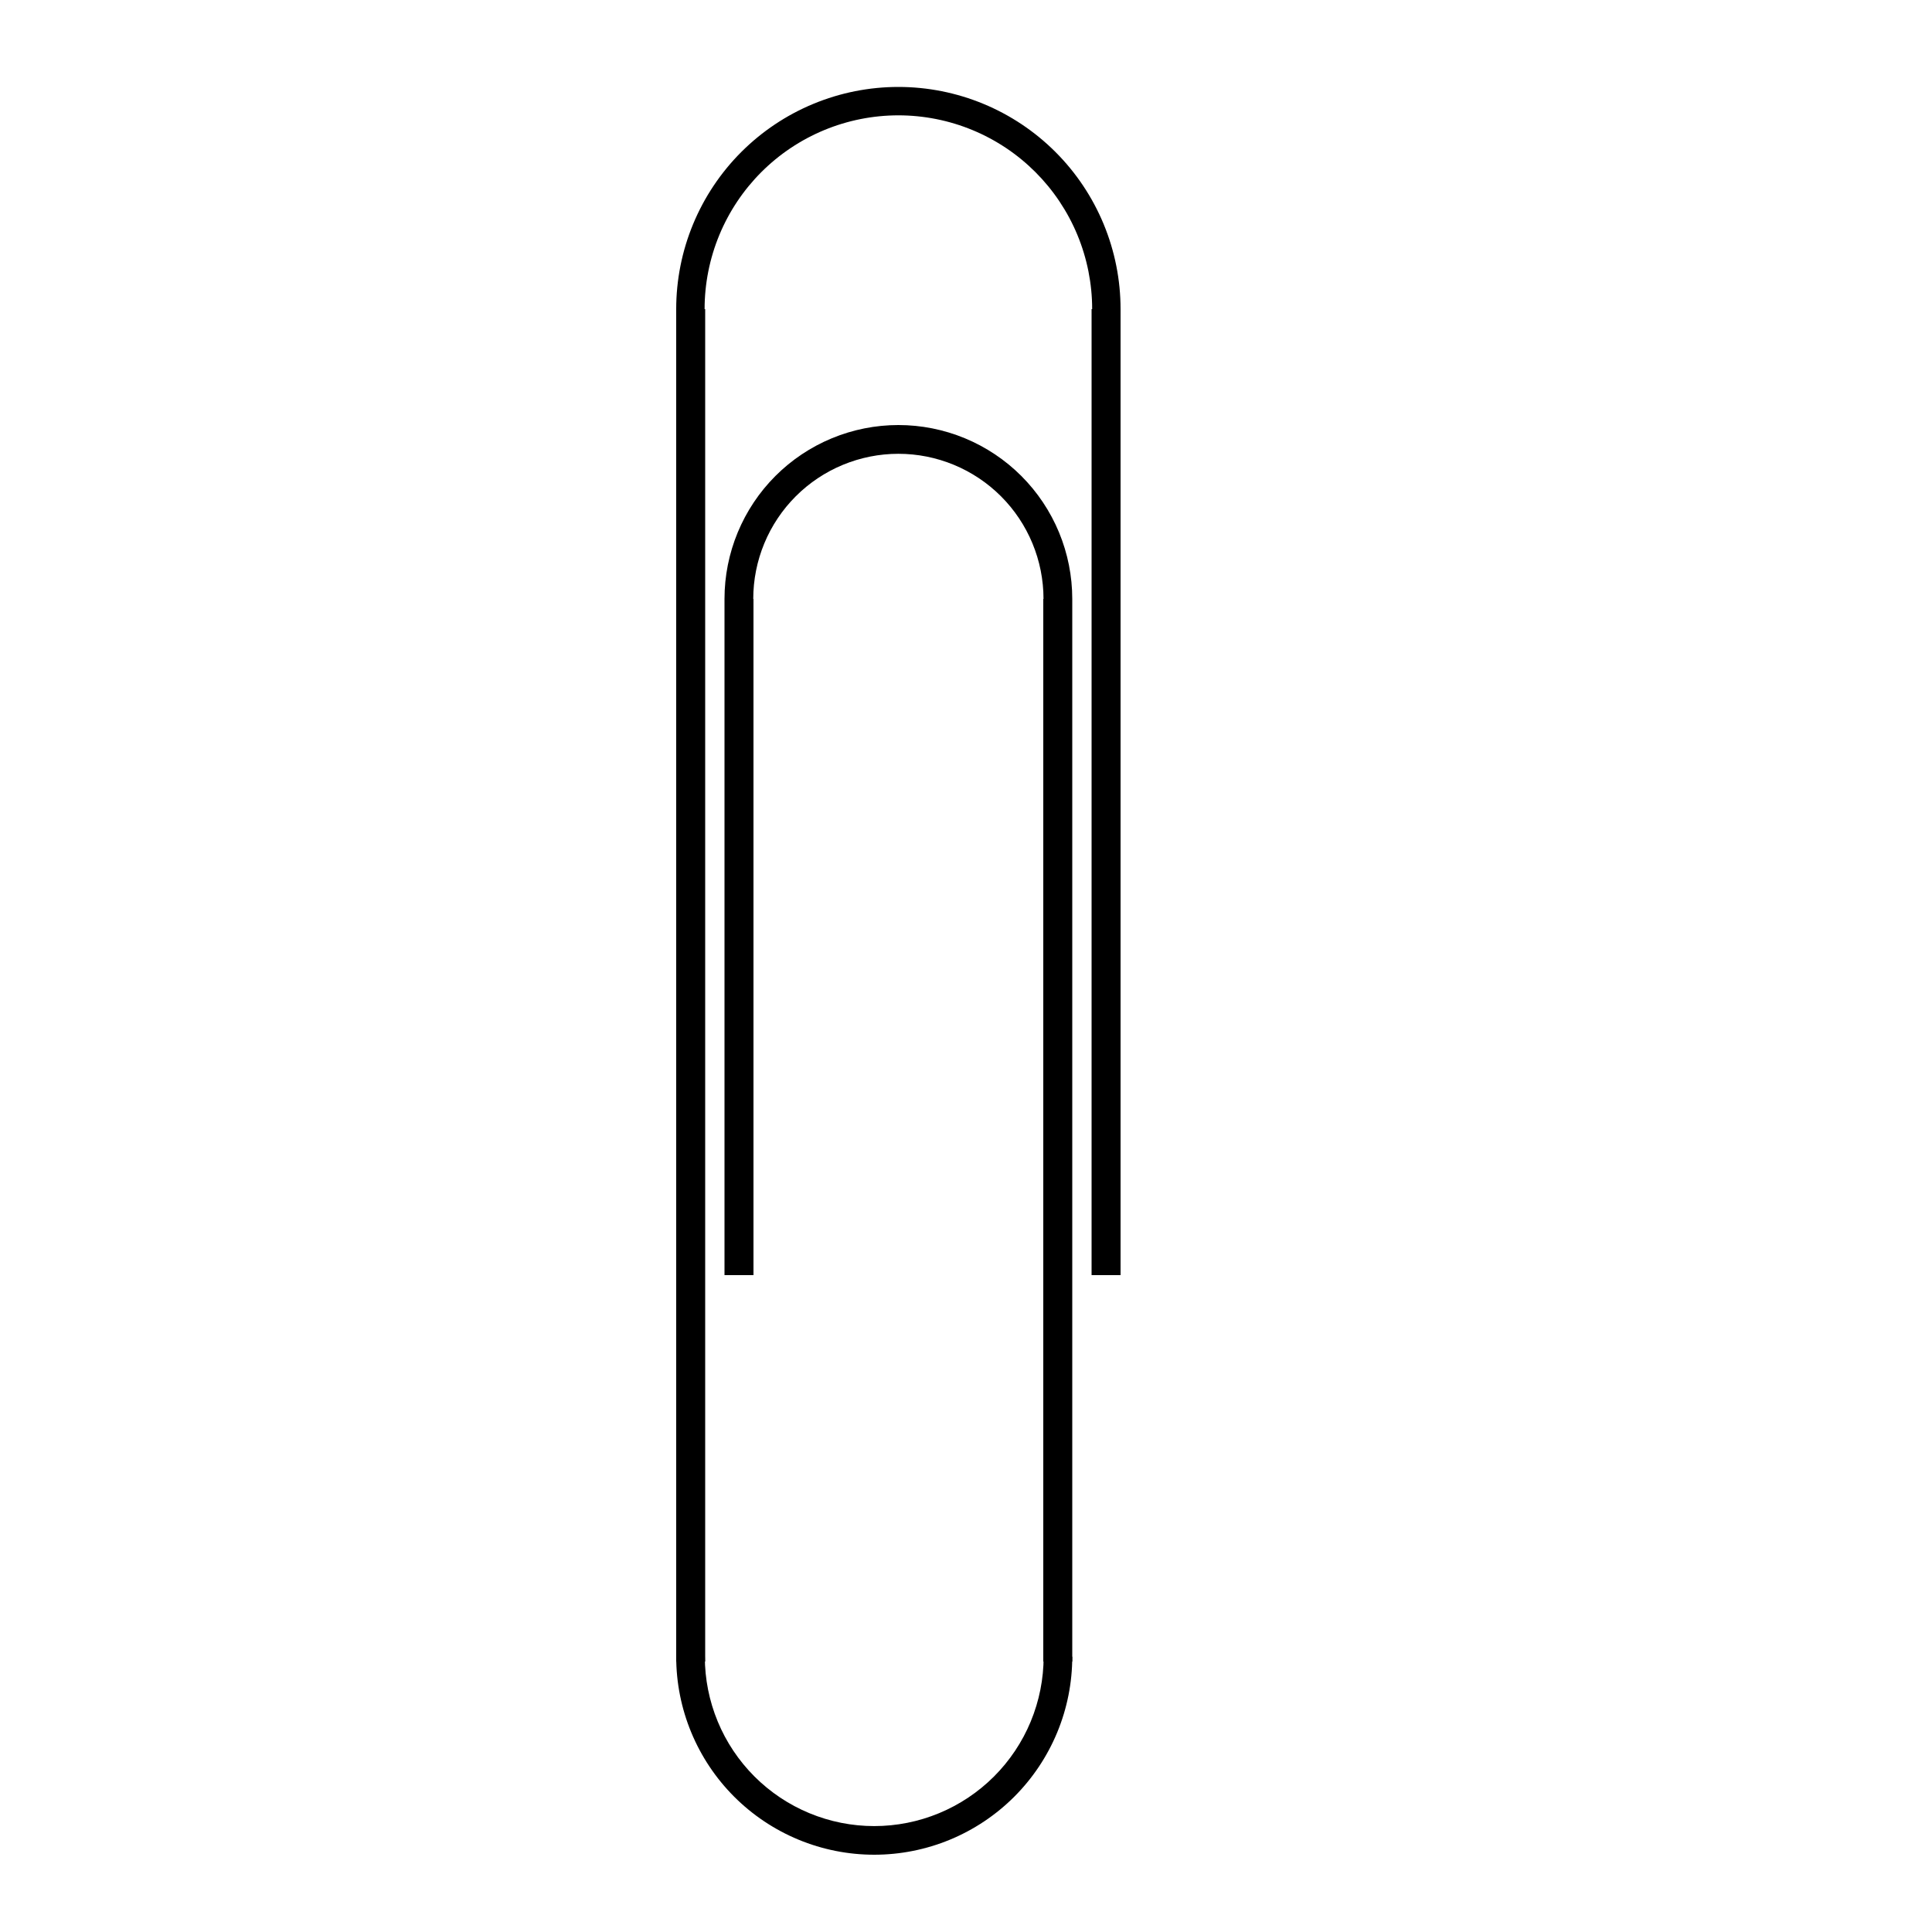
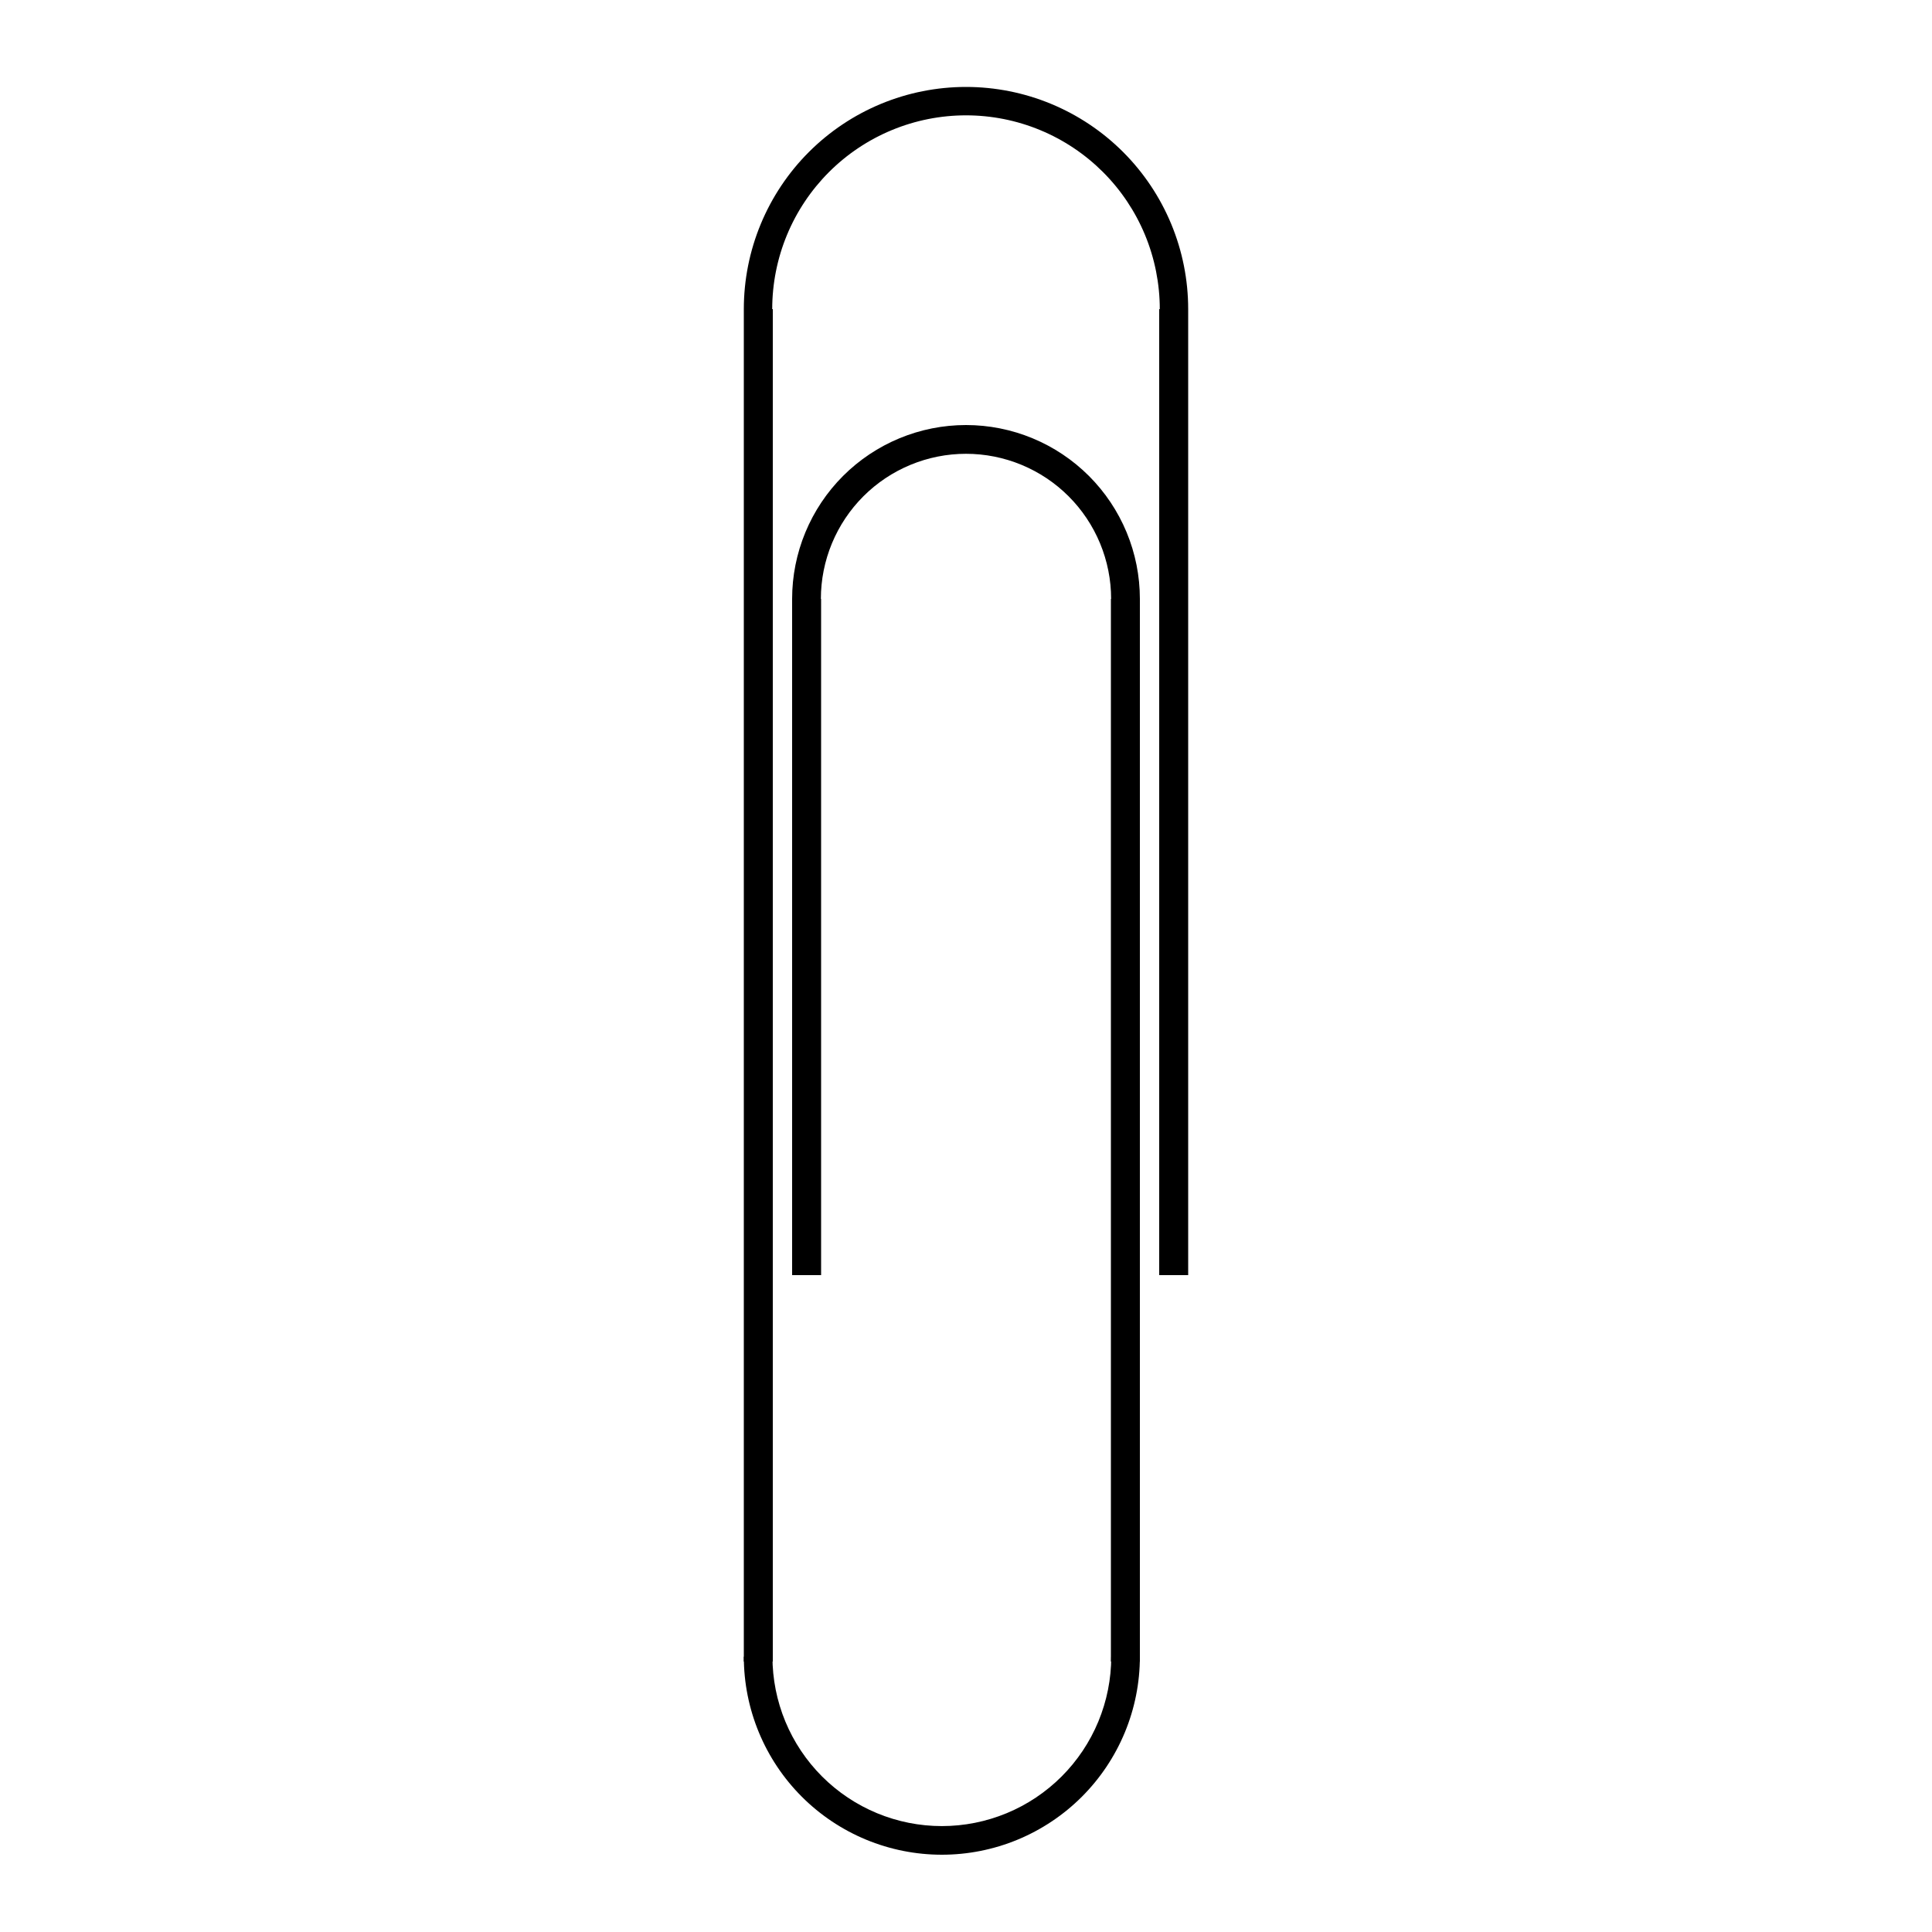
<svg xmlns="http://www.w3.org/2000/svg" width="200" height="200" viewBox="0 0 200 200" fill="none">
-   <rect x="70" y="32" width="3" height="140" fill="black" />
-   <rect x="113" y="32" width="3" height="100" fill="black" />
-   <rect x="108" y="62" width="3" height="110" fill="black" />
-   <rect x="75" y="62" width="3" height="70" fill="black" />
-   <path d="M116 32C116 28.98 115.405 25.989 114.249 23.198C113.093 20.408 111.399 17.872 109.263 15.736C107.128 13.601 104.592 11.907 101.802 10.751C99.011 9.595 96.02 9 93 9C89.98 9 86.989 9.595 84.198 10.751C81.408 11.907 78.872 13.601 76.737 15.736C74.601 17.872 72.907 20.408 71.751 23.198C70.595 25.989 70 28.98 70 32L72.94 32C72.94 29.366 73.459 26.757 74.467 24.323C75.475 21.89 76.953 19.678 78.815 17.815C80.678 15.953 82.889 14.475 85.323 13.467C87.757 12.459 90.366 11.94 93 11.94C95.634 11.94 98.243 12.459 100.677 13.467C103.111 14.475 105.322 15.953 107.185 17.815C109.047 19.678 110.525 21.89 111.533 24.323C112.541 26.757 113.06 29.366 113.06 32H116Z" fill="black" />
-   <path d="M111 171.5C111 174.192 110.47 176.858 109.44 179.345C108.409 181.832 106.899 184.092 104.996 185.996C103.092 187.899 100.832 189.409 98.345 190.44C95.858 191.47 93.192 192 90.5 192C87.808 192 85.142 191.47 82.655 190.44C80.168 189.409 77.908 187.899 76.004 185.996C74.101 184.092 72.591 181.832 71.561 179.345C70.53 176.858 70 174.192 70 171.5L72.964 171.5C72.964 173.803 73.418 176.083 74.299 178.211C75.18 180.338 76.472 182.271 78.1 183.9C79.729 185.528 81.662 186.82 83.789 187.701C85.917 188.582 88.197 189.036 90.5 189.036C92.803 189.036 95.083 188.582 97.211 187.701C99.338 186.82 101.271 185.528 102.9 183.9C104.528 182.271 105.82 180.338 106.701 178.211C107.582 176.083 108.036 173.803 108.036 171.5H111Z" fill="black" />
-   <path d="M111 62C111 59.636 110.534 57.296 109.63 55.112C108.725 52.928 107.399 50.944 105.728 49.272C104.056 47.601 102.072 46.275 99.888 45.37C97.704 44.466 95.364 44 93 44C90.636 44 88.296 44.466 86.112 45.37C83.928 46.275 81.944 47.601 80.272 49.272C78.601 50.944 77.275 52.928 76.37 55.112C75.466 57.296 75 59.636 75 62L77.977 62C77.977 60.027 78.366 58.074 79.121 56.251C79.876 54.428 80.982 52.772 82.377 51.377C83.772 49.982 85.428 48.876 87.251 48.121C89.074 47.366 91.027 46.977 93 46.977C94.973 46.977 96.926 47.366 98.749 48.121C100.572 48.876 102.228 49.982 103.623 51.377C105.018 52.772 106.124 54.428 106.879 56.251C107.634 58.074 108.023 60.027 108.023 62H111Z" fill="black" />
+   <rect x="77" y="32" width="3" height="140" fill="black" />
+   <rect x="120" y="32" width="3" height="100" fill="black" />
+   <rect x="115" y="62" width="3" height="110" fill="black" />
+   <rect x="82" y="62" width="3" height="70" fill="black" />
+   <path d="M123 32C123 28.98 122.405 25.989 121.249 23.198C120.093 20.408 118.399 17.872 116.263 15.736C114.128 13.601 111.592 11.907 108.802 10.751C106.011 9.595 103.02 9 100 9C96.98 9 93.989 9.595 91.198 10.751C88.408 11.907 85.872 13.601 83.737 15.736C81.601 17.872 79.907 20.408 78.751 23.198C77.595 25.989 77 28.98 77 32H79.94C79.94 29.366 80.459 26.757 81.467 24.323C82.475 21.89 83.953 19.678 85.815 17.815C87.678 15.953 89.889 14.475 92.323 13.467C94.757 12.459 97.366 11.94 100 11.94C102.634 11.94 105.243 12.459 107.677 13.467C110.111 14.475 112.322 15.953 114.185 17.815C116.048 19.678 117.525 21.89 118.533 24.323C119.541 26.757 120.06 29.366 120.06 32H123Z" fill="black" />
+   <path d="M118 171.5C118 174.192 117.47 176.858 116.44 179.345C115.409 181.832 113.899 184.092 111.996 185.996C110.092 187.899 107.832 189.409 105.345 190.44C102.858 191.47 100.192 192 97.5 192C94.808 192 92.142 191.47 89.655 190.44C87.168 189.409 84.908 187.899 83.004 185.996C81.101 184.092 79.591 181.832 78.561 179.345C77.53 176.858 77 174.192 77 171.5H79.964C79.964 173.803 80.418 176.083 81.299 178.211C82.18 180.338 83.472 182.271 85.1 183.9C86.729 185.528 88.662 186.82 90.789 187.701C92.917 188.582 95.197 189.036 97.5 189.036C99.803 189.036 102.083 188.582 104.211 187.701C106.338 186.82 108.271 185.528 109.9 183.9C111.528 182.271 112.82 180.338 113.701 178.211C114.582 176.083 115.036 173.803 115.036 171.5H118Z" fill="black" />
+   <path d="M118 62C118 59.636 117.534 57.296 116.63 55.112C115.725 52.928 114.399 50.944 112.728 49.272C111.056 47.601 109.072 46.275 106.888 45.37C104.704 44.466 102.364 44 100 44C97.636 44 95.296 44.466 93.112 45.37C90.928 46.275 88.944 47.601 87.272 49.272C85.601 50.944 84.275 52.928 83.37 55.112C82.466 57.296 82 59.636 82 62L84.977 62C84.977 60.027 85.366 58.074 86.121 56.251C86.876 54.428 87.982 52.772 89.377 51.377C90.772 49.982 92.428 48.876 94.251 48.121C96.074 47.366 98.027 46.977 100 46.977C101.973 46.977 103.926 47.366 105.749 48.121C107.572 48.876 109.228 49.982 110.623 51.377C112.018 52.772 113.124 54.428 113.879 56.251C114.634 58.074 115.023 60.027 115.023 62H118Z" fill="black" />
</svg>
